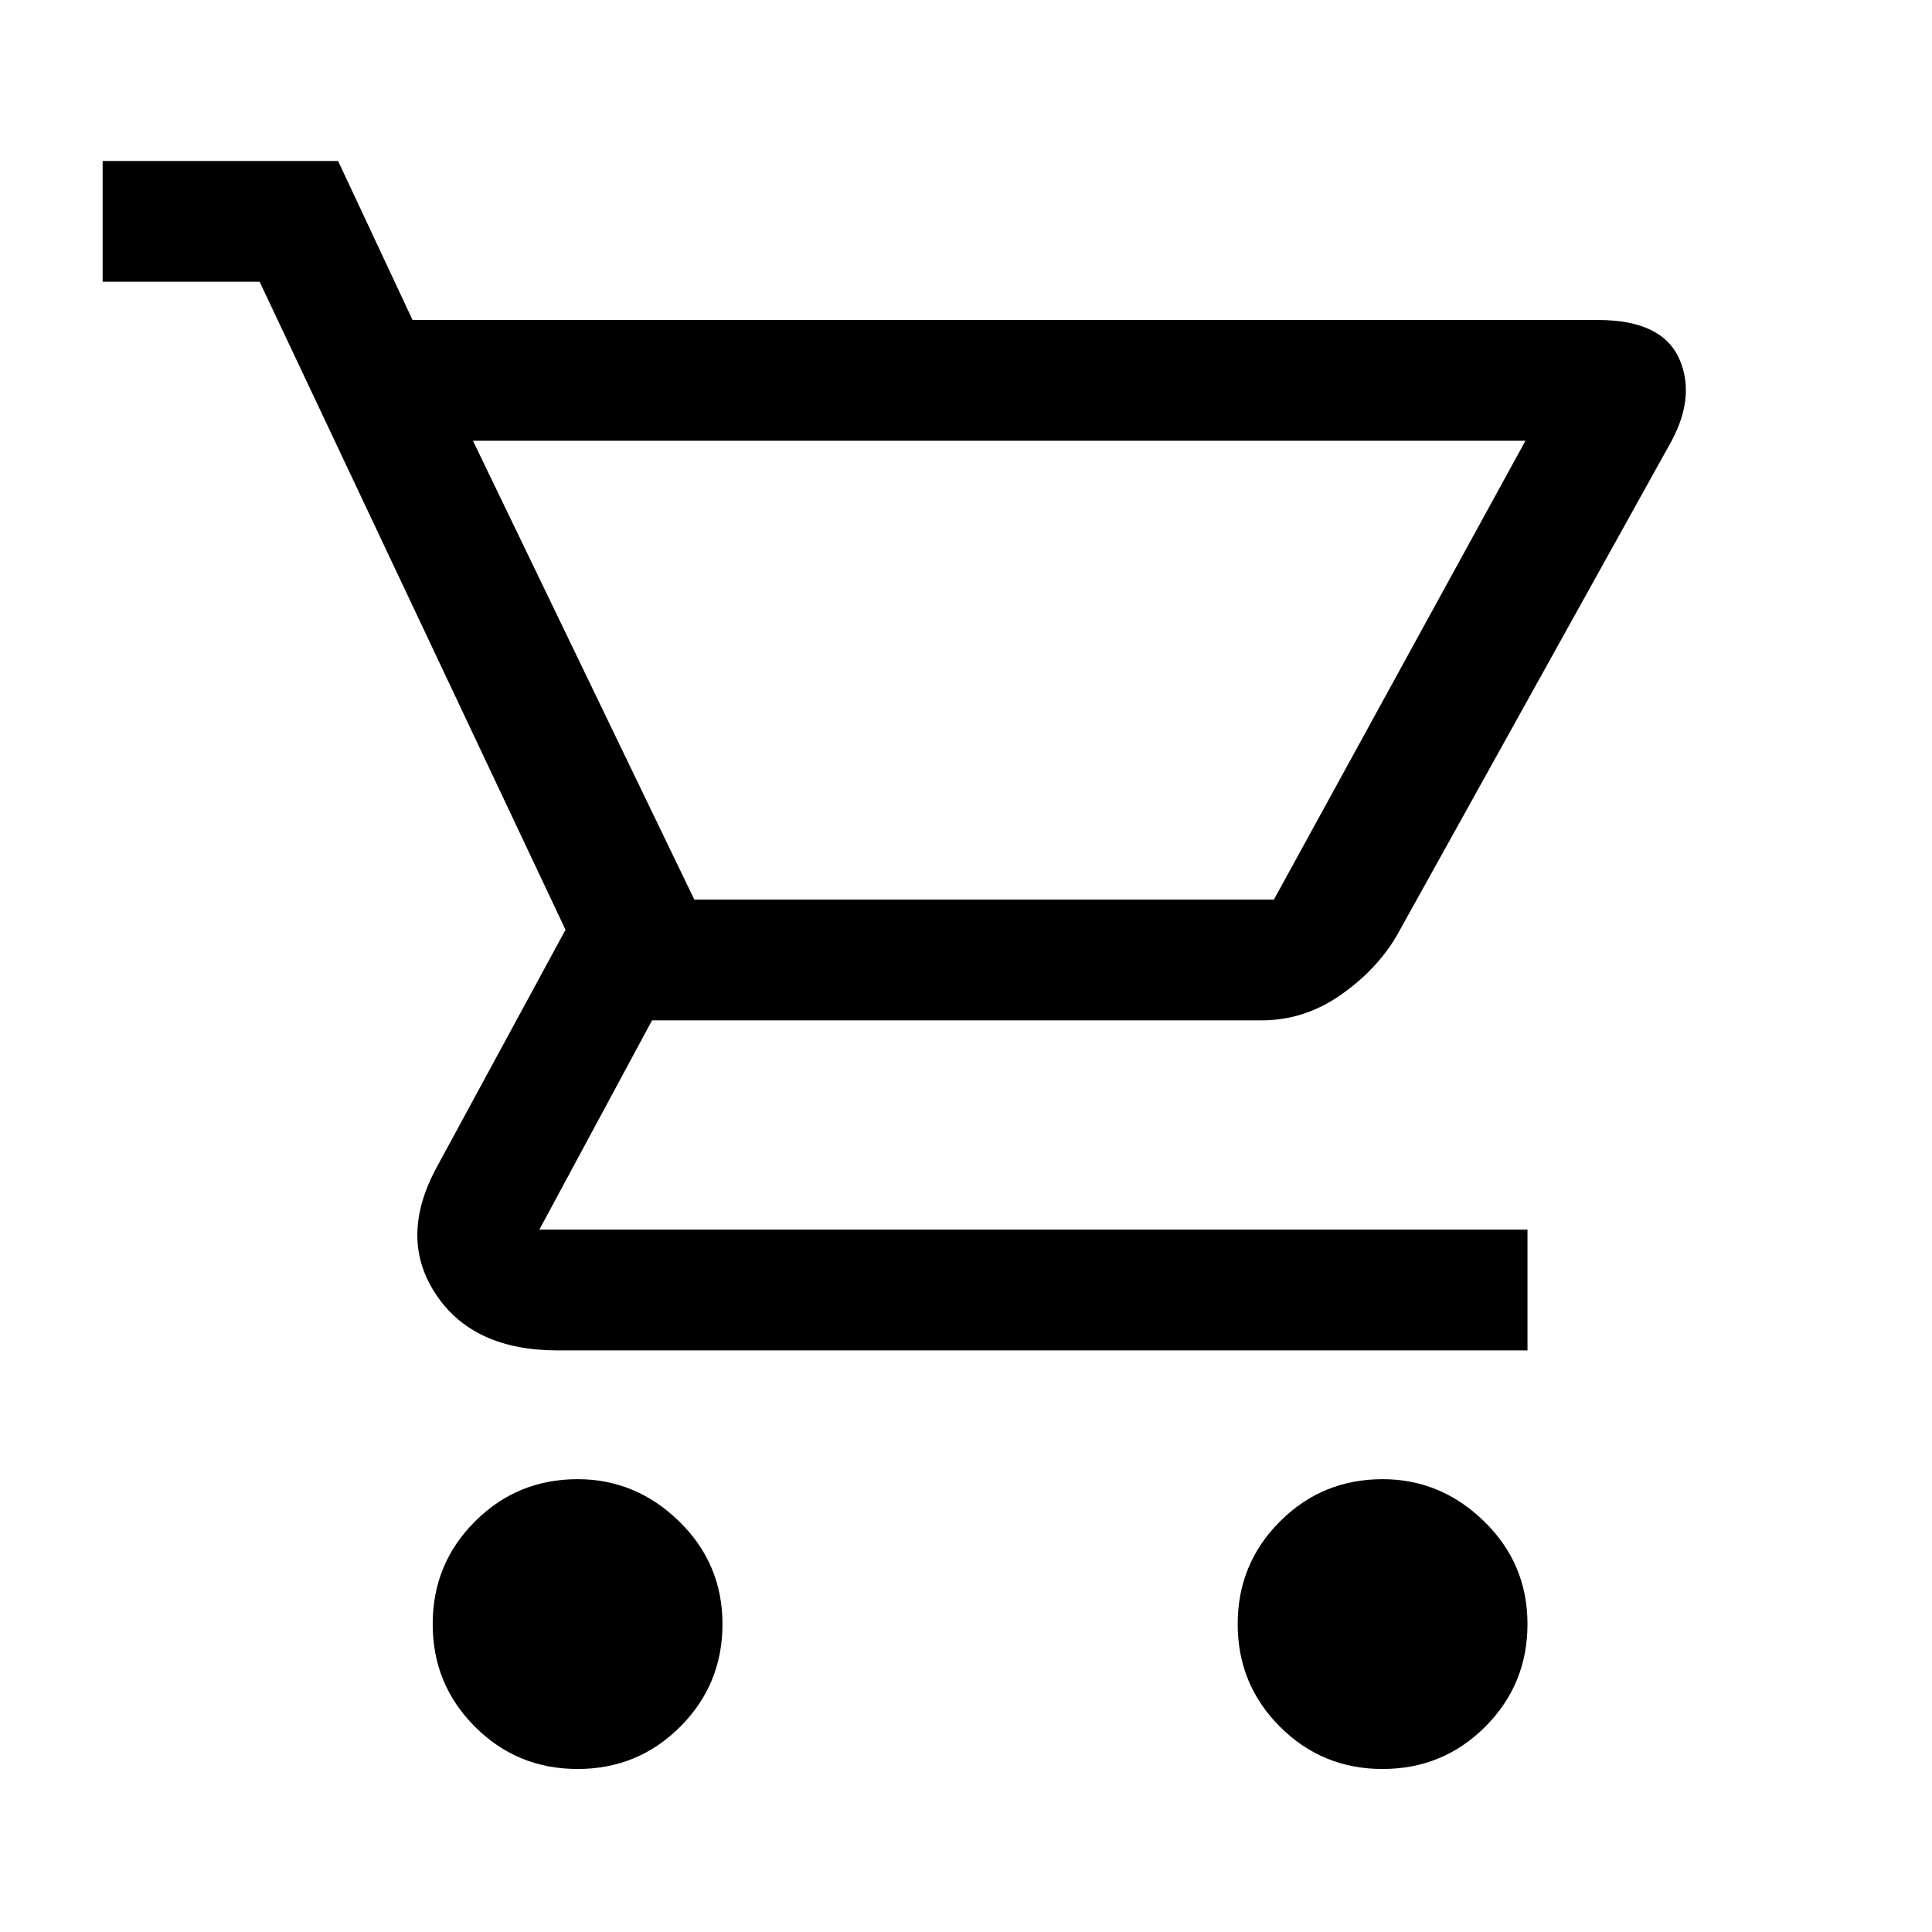
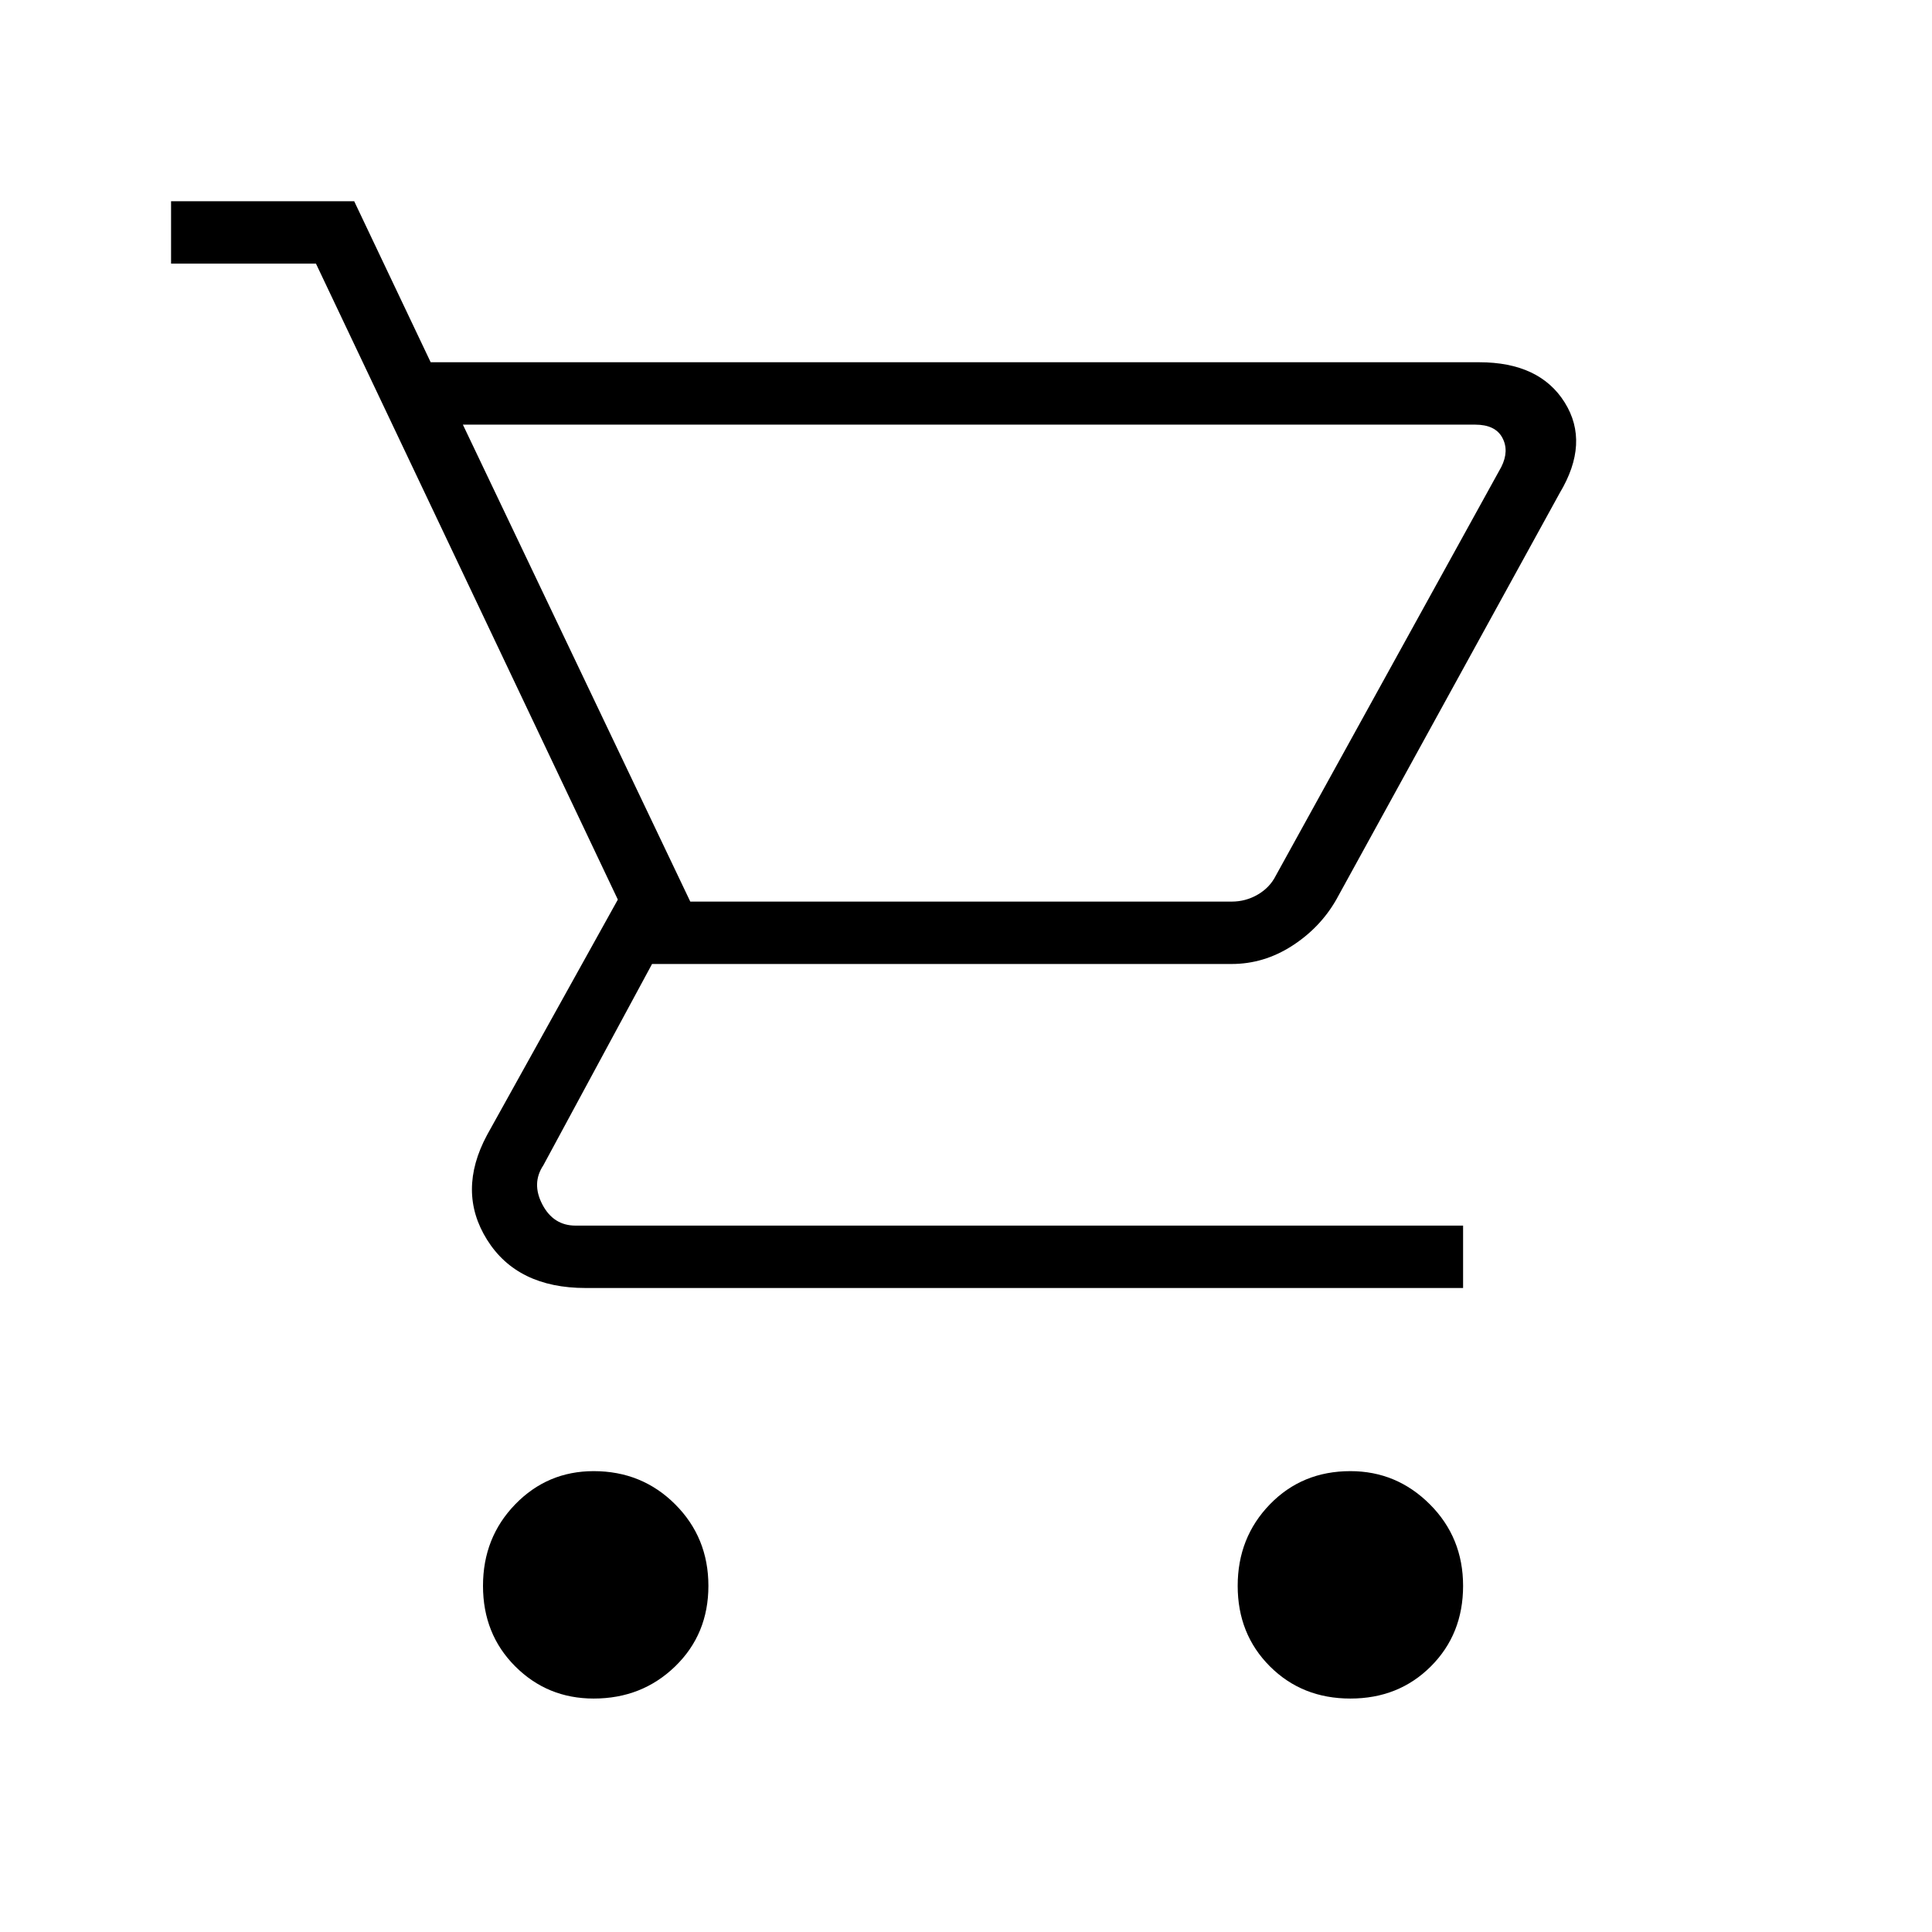
<svg xmlns="http://www.w3.org/2000/svg" height="48" width="48">
-   <path d="M14.35 43.95Q12.85 43.95 11.8 42.9Q10.75 41.85 10.75 40.35Q10.75 38.85 11.8 37.8Q12.85 36.75 14.35 36.75Q15.8 36.75 16.875 37.8Q17.95 38.85 17.95 40.35Q17.95 41.85 16.9 42.9Q15.85 43.95 14.35 43.95ZM34.35 43.95Q32.85 43.95 31.8 42.9Q30.75 41.85 30.75 40.35Q30.75 38.85 31.8 37.8Q32.85 36.75 34.35 36.75Q35.8 36.75 36.875 37.8Q37.95 38.85 37.95 40.35Q37.95 41.85 36.9 42.9Q35.85 43.95 34.35 43.95ZM11.75 10.95 17.25 22.35H31.65Q31.65 22.35 31.65 22.35Q31.65 22.35 31.65 22.35L37.9 10.95Q37.9 10.95 37.9 10.95Q37.9 10.95 37.9 10.95ZM10.25 7.95H39.7Q41.3 7.95 41.725 8.925Q42.15 9.9 41.45 11.1L34.7 23.25Q34.2 24.1 33.3 24.725Q32.4 25.35 31.35 25.35H16.2L13.4 30.55Q13.4 30.55 13.4 30.55Q13.4 30.55 13.4 30.55H37.95V33.55H13.85Q11.75 33.55 10.825 32.15Q9.9 30.75 10.85 29L14.05 23.1L6.45 7H2.55V4H8.4ZM17.25 22.35H31.65Q31.65 22.35 31.65 22.35Q31.65 22.35 31.65 22.35Z" />
+   <path d="M14.75 42.2Q13.6 42.2 12.8 41.4Q12 40.6 12 39.4Q12 38.2 12.8 37.375Q13.6 36.55 14.75 36.55Q15.95 36.55 16.775 37.375Q17.6 38.2 17.6 39.4Q17.6 40.6 16.775 41.4Q15.95 42.2 14.75 42.2ZM33.55 42.2Q32.35 42.2 31.55 41.4Q30.75 40.6 30.75 39.4Q30.75 38.2 31.55 37.375Q32.35 36.55 33.55 36.55Q34.7 36.55 35.525 37.375Q36.35 38.2 36.35 39.4Q36.35 40.6 35.55 41.4Q34.75 42.2 33.55 42.2ZM11.5 10.55 17.15 22.4H30.6Q30.95 22.4 31.25 22.225Q31.55 22.05 31.7 21.75L37.3 11.6Q37.5 11.2 37.325 10.875Q37.15 10.55 36.65 10.55ZM10.7 9H36.75Q38.25 9 38.875 10Q39.5 11 38.75 12.25L33.2 22.35Q32.8 23.05 32.1 23.5Q31.4 23.95 30.6 23.95H16.2L13.5 28.95Q13.2 29.4 13.475 29.925Q13.75 30.45 14.3 30.45H36.35V32H14.55Q12.85 32 12.1 30.8Q11.35 29.6 12.1 28.2L15.35 22.35L7.85 6.55H4.25V5H8.8ZM17.15 22.4H31.35Q31.35 22.4 31.35 22.4Q31.35 22.4 31.35 22.4Z" />
</svg>
